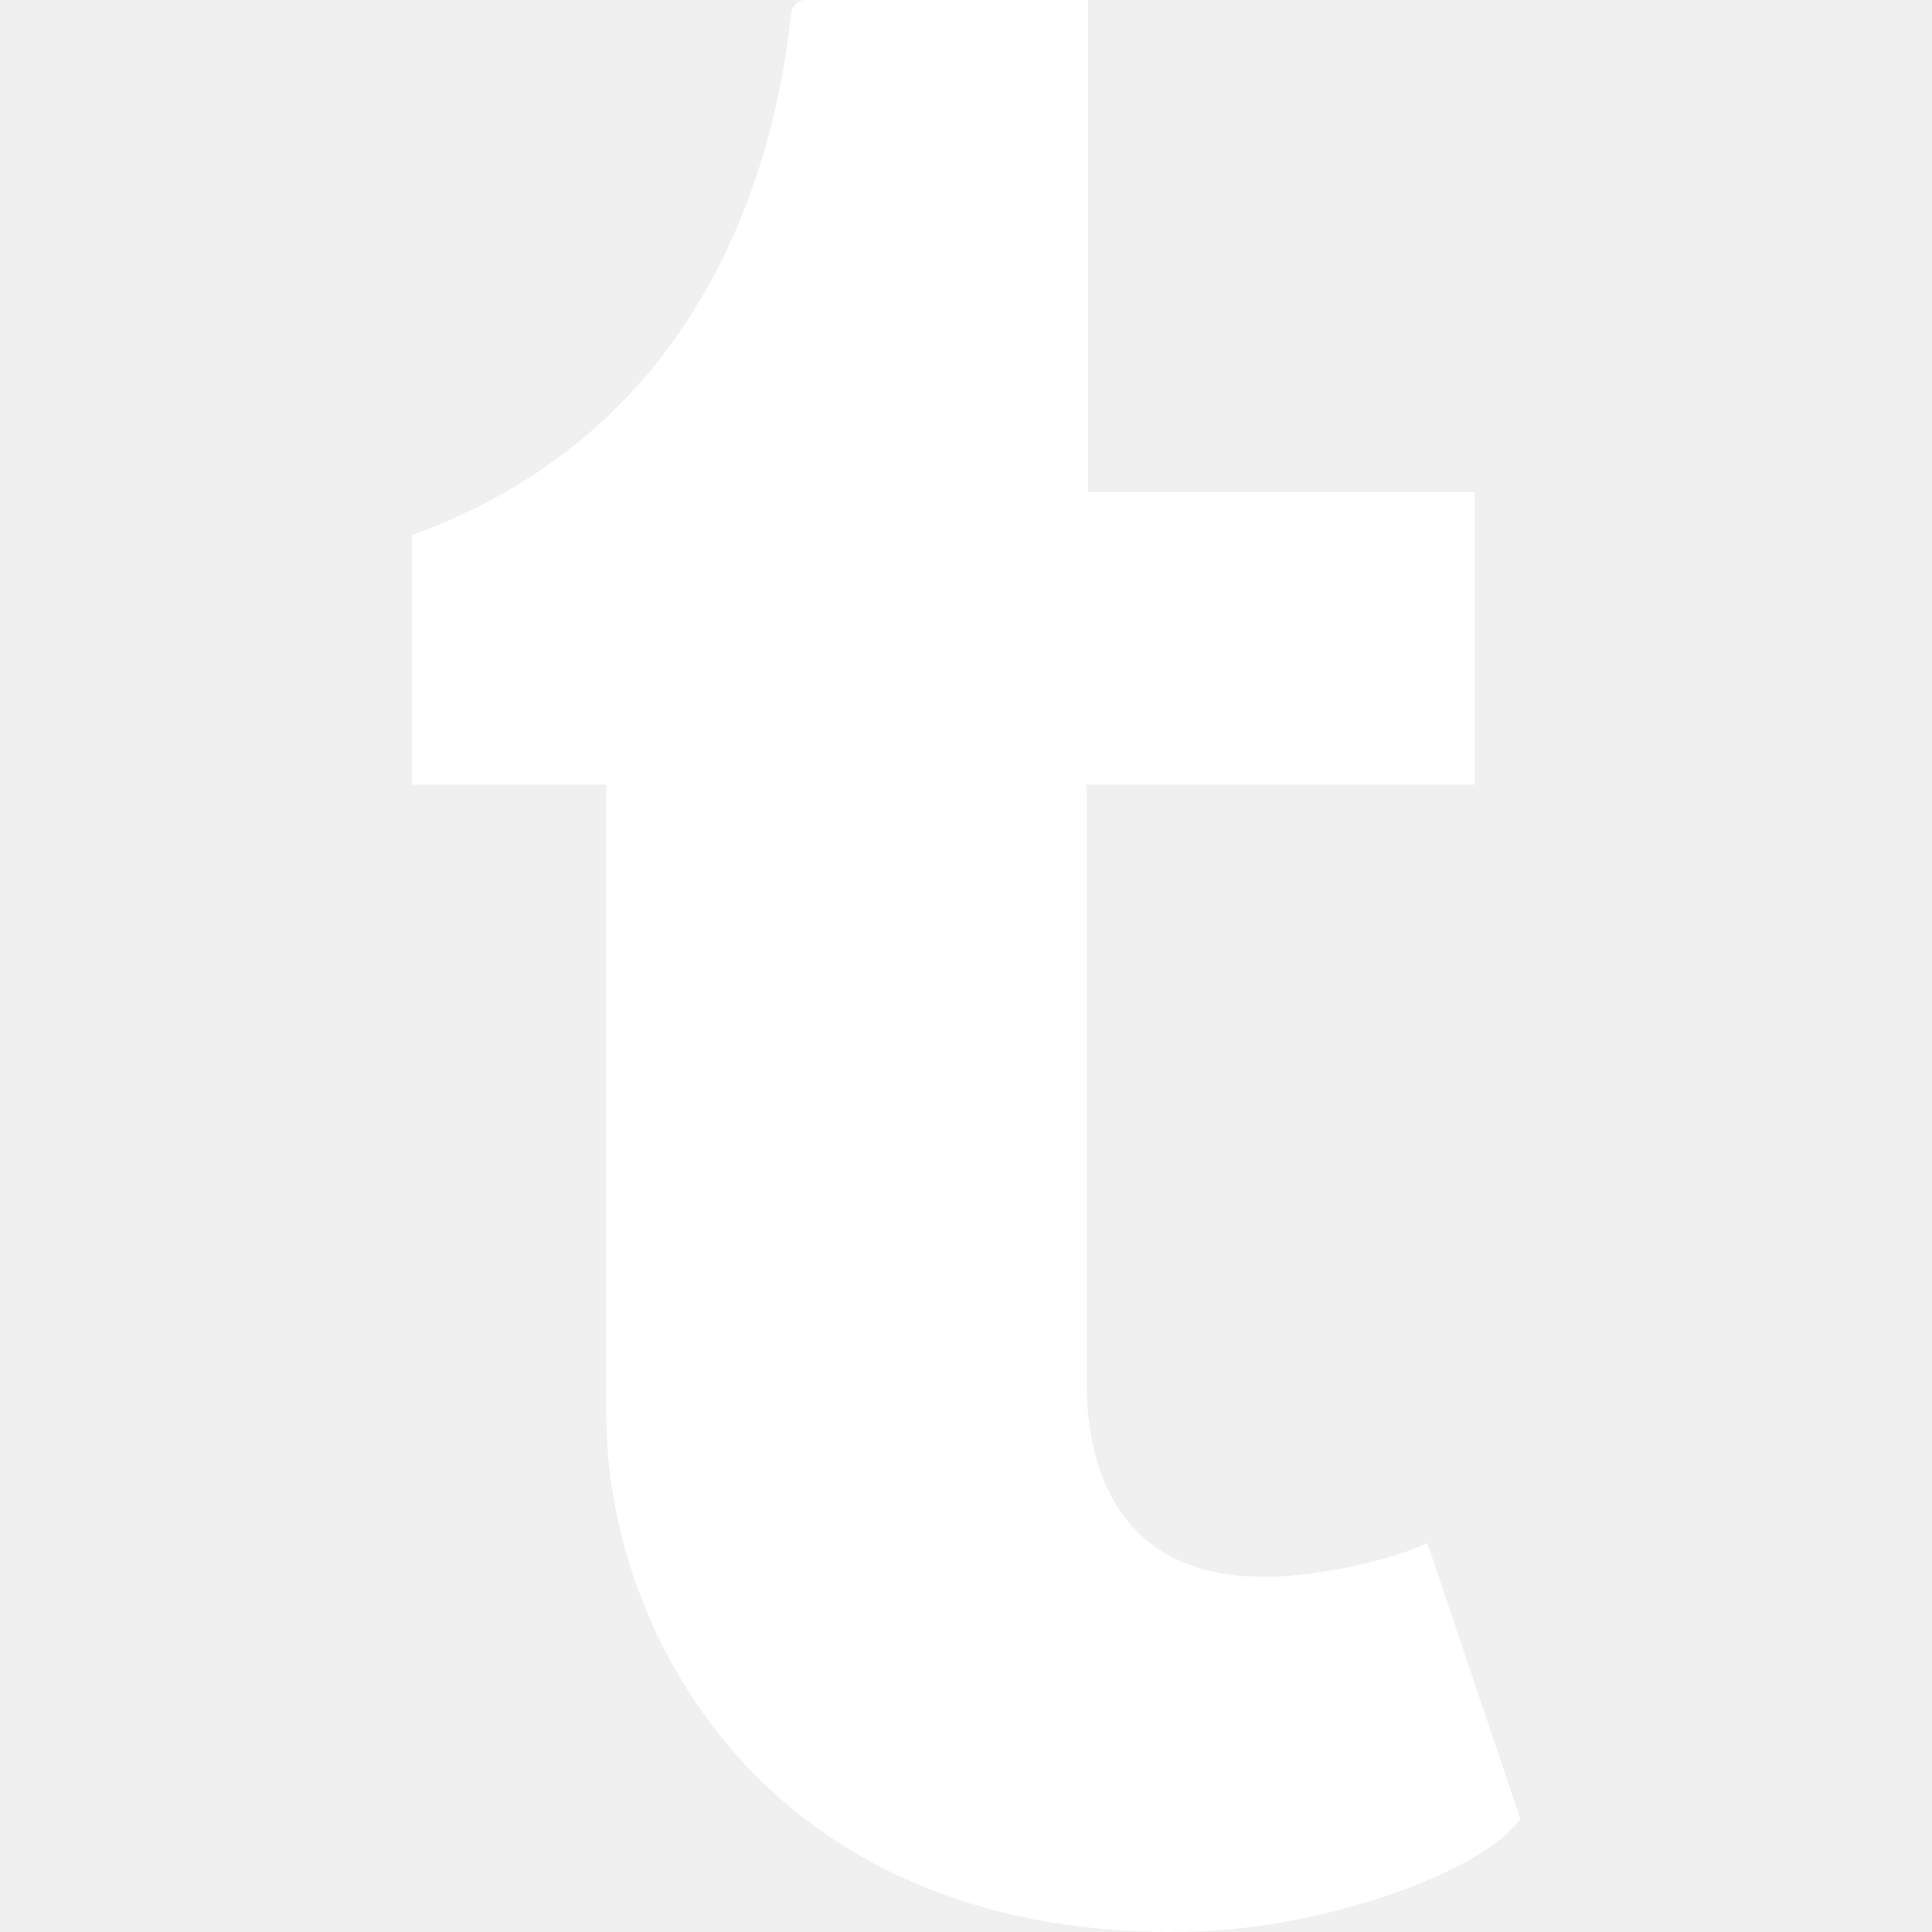
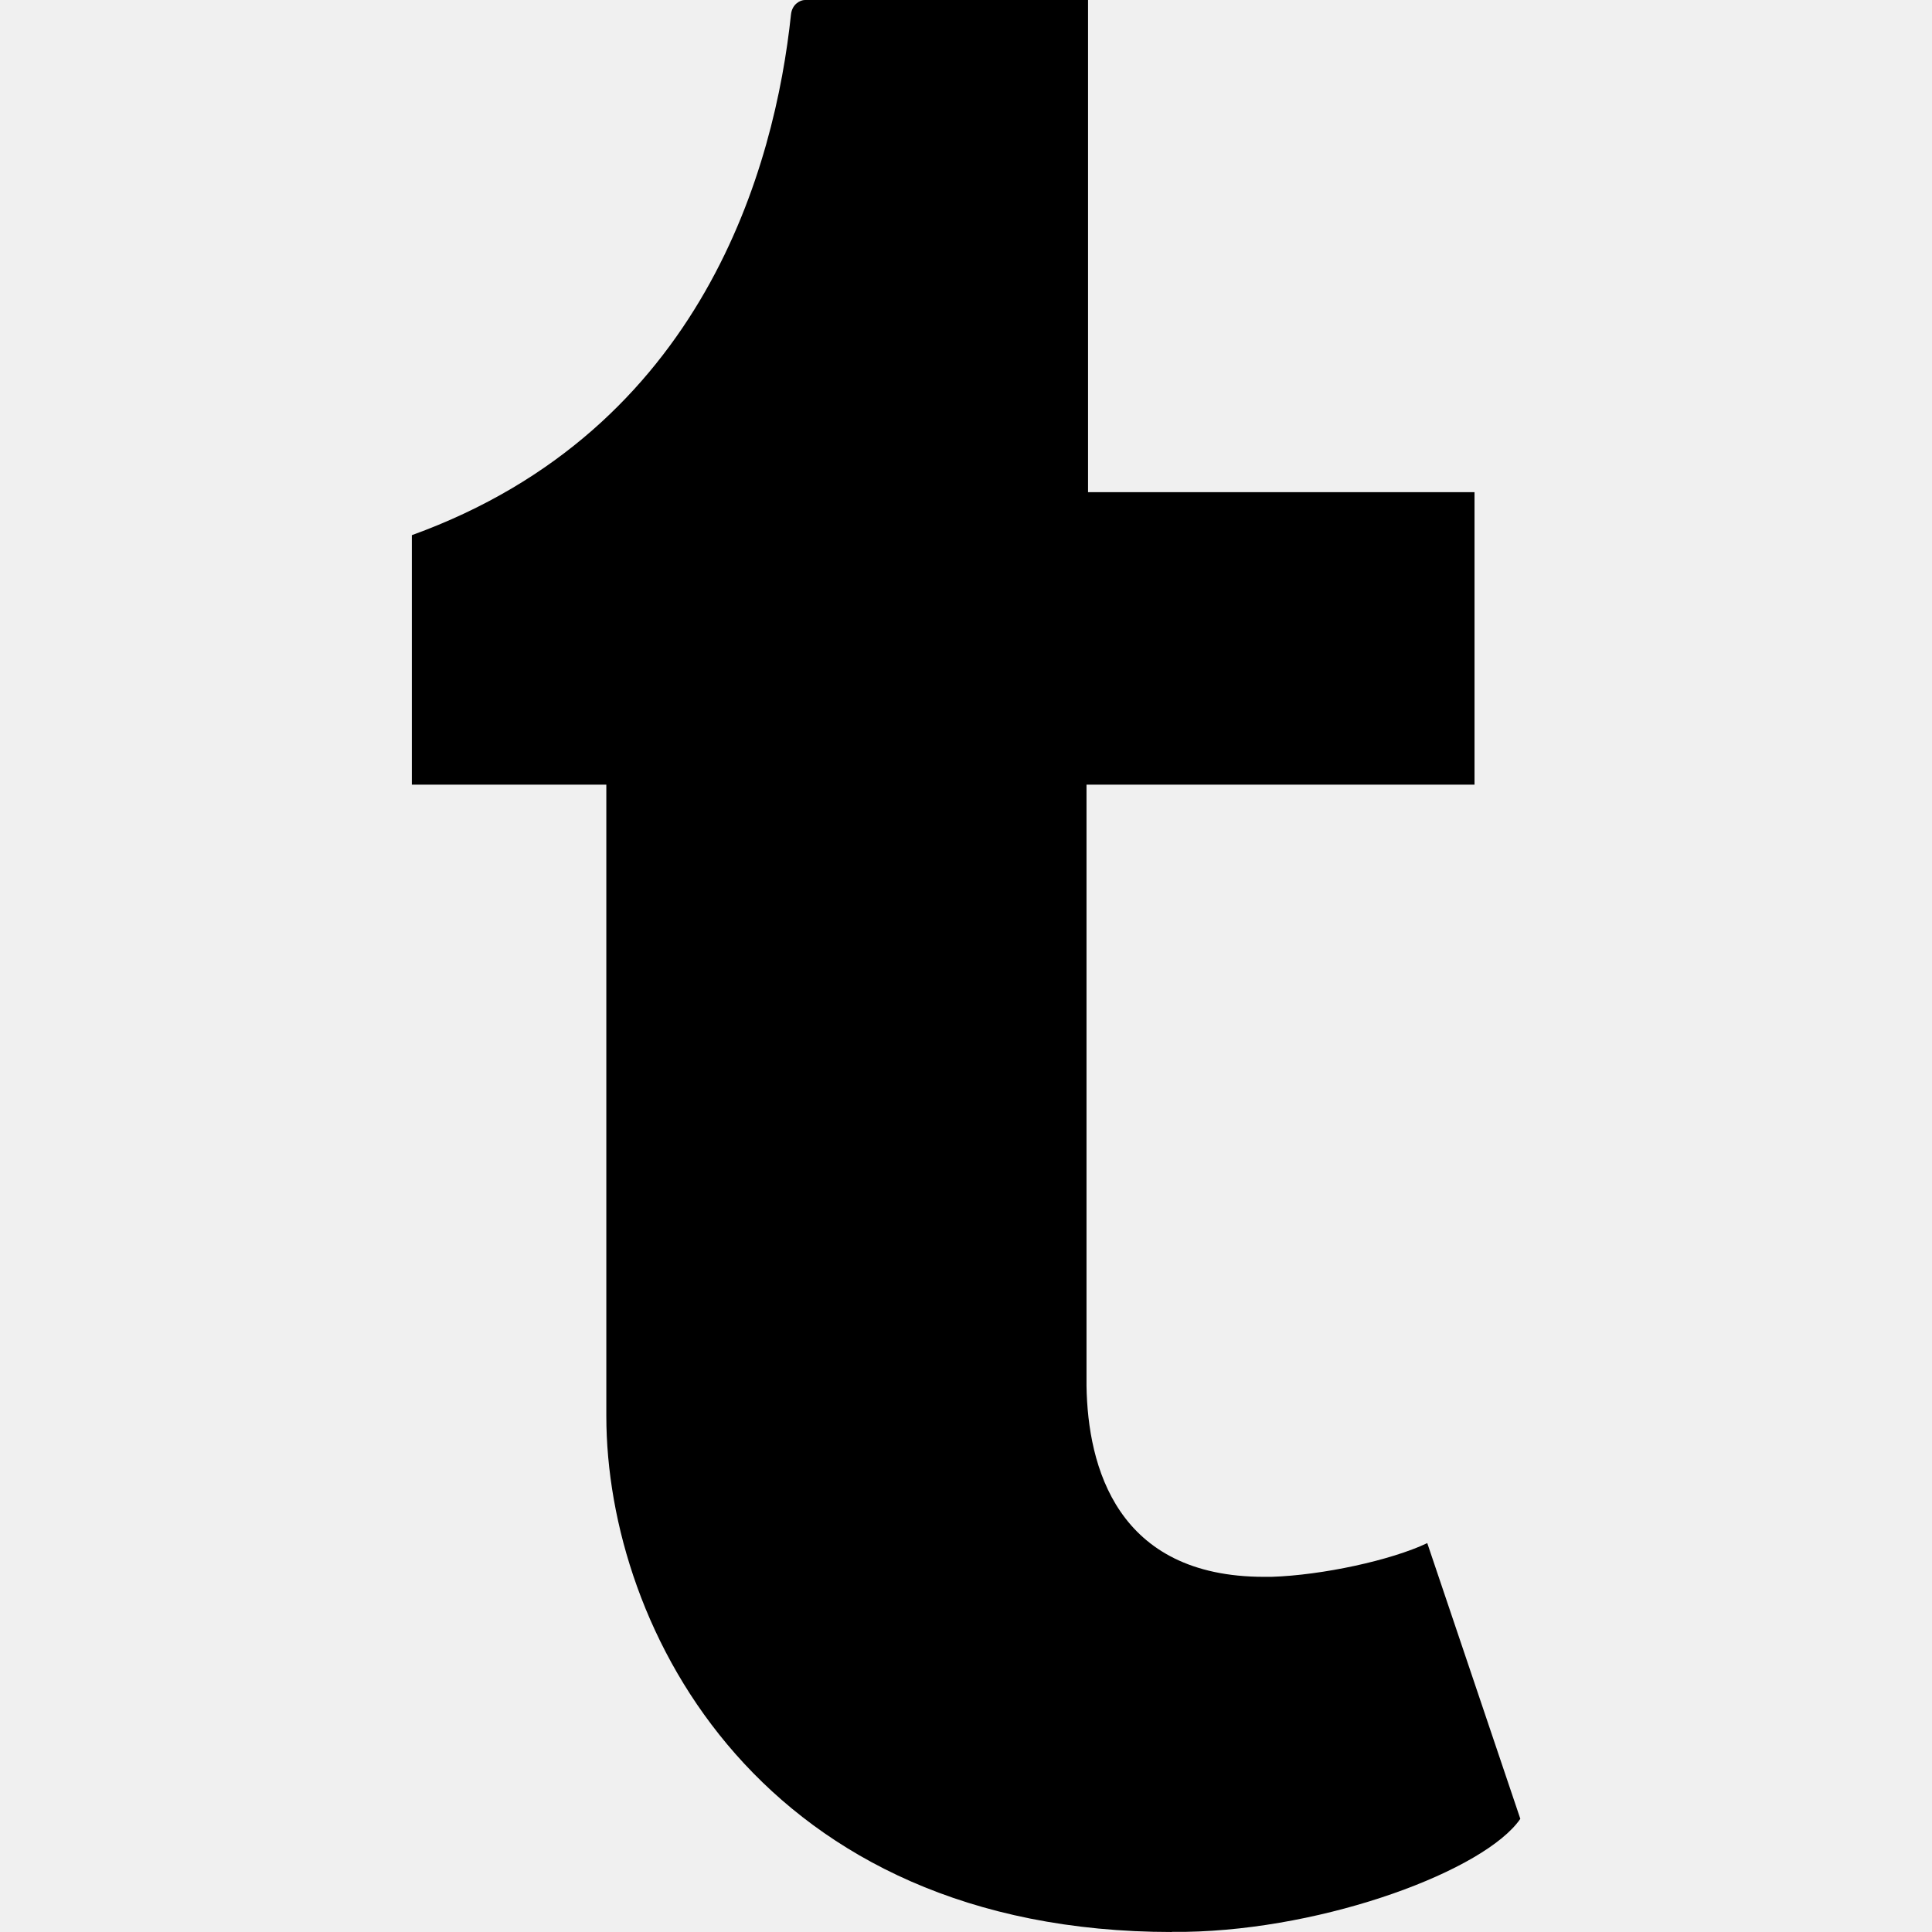
<svg xmlns="http://www.w3.org/2000/svg" viewBox="0 0 24 24">
-   <path fill="#fff" d="m14.563 24c-5.093 0-7.031-3.756-7.031-6.411v-7.842h-2.416v-3.099c3.63-1.313 4.512-4.596 4.71-6.469.014-.128.115-.179.173-.179h3.517v6.114h4.801v3.633h-4.82v7.47c.016 1.001.375 2.371 2.207 2.371h.09c.631-.02 1.486-.205 1.936-.419l1.156 3.425c-.436.636-2.4 1.374-4.156 1.404h-.178z" />
+   <path d="m14.563 24c-5.093 0-7.031-3.756-7.031-6.411v-7.842h-2.416v-3.099c3.63-1.313 4.512-4.596 4.71-6.469.014-.128.115-.179.173-.179h3.517v6.114h4.801v3.633h-4.82v7.47c.016 1.001.375 2.371 2.207 2.371h.09c.631-.02 1.486-.205 1.936-.419l1.156 3.425c-.436.636-2.4 1.374-4.156 1.404h-.178z" />
</svg>
